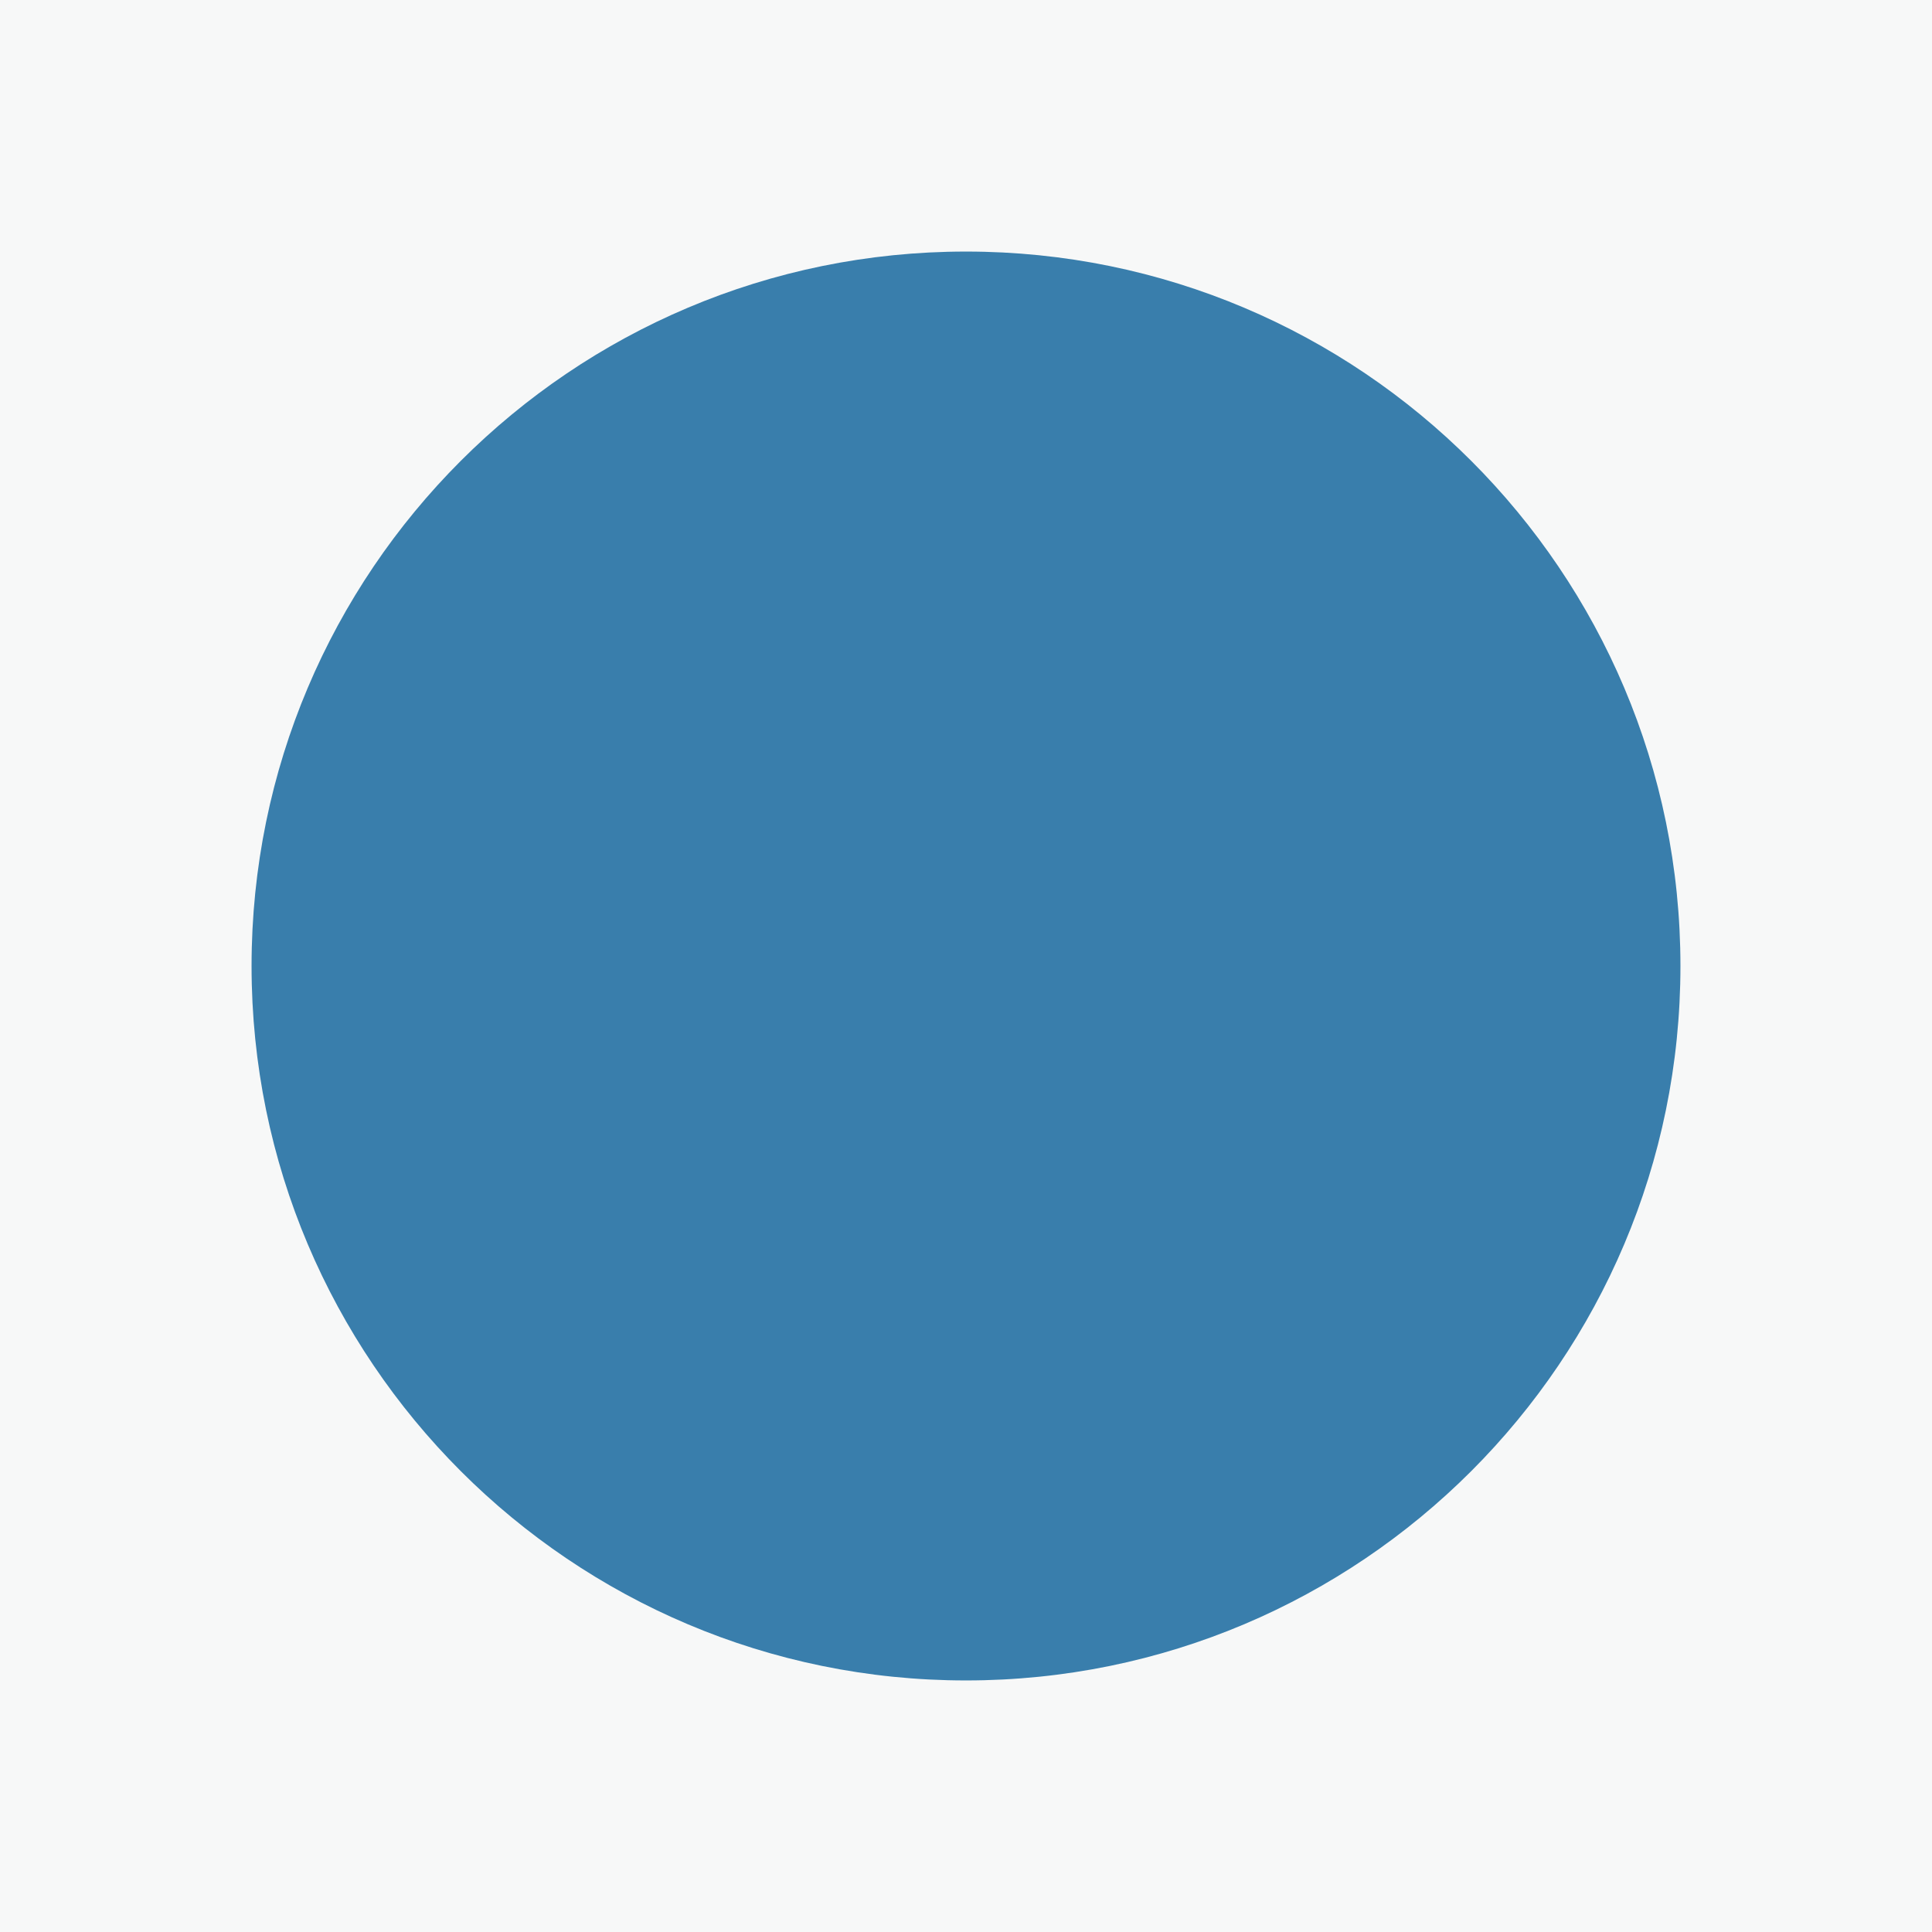
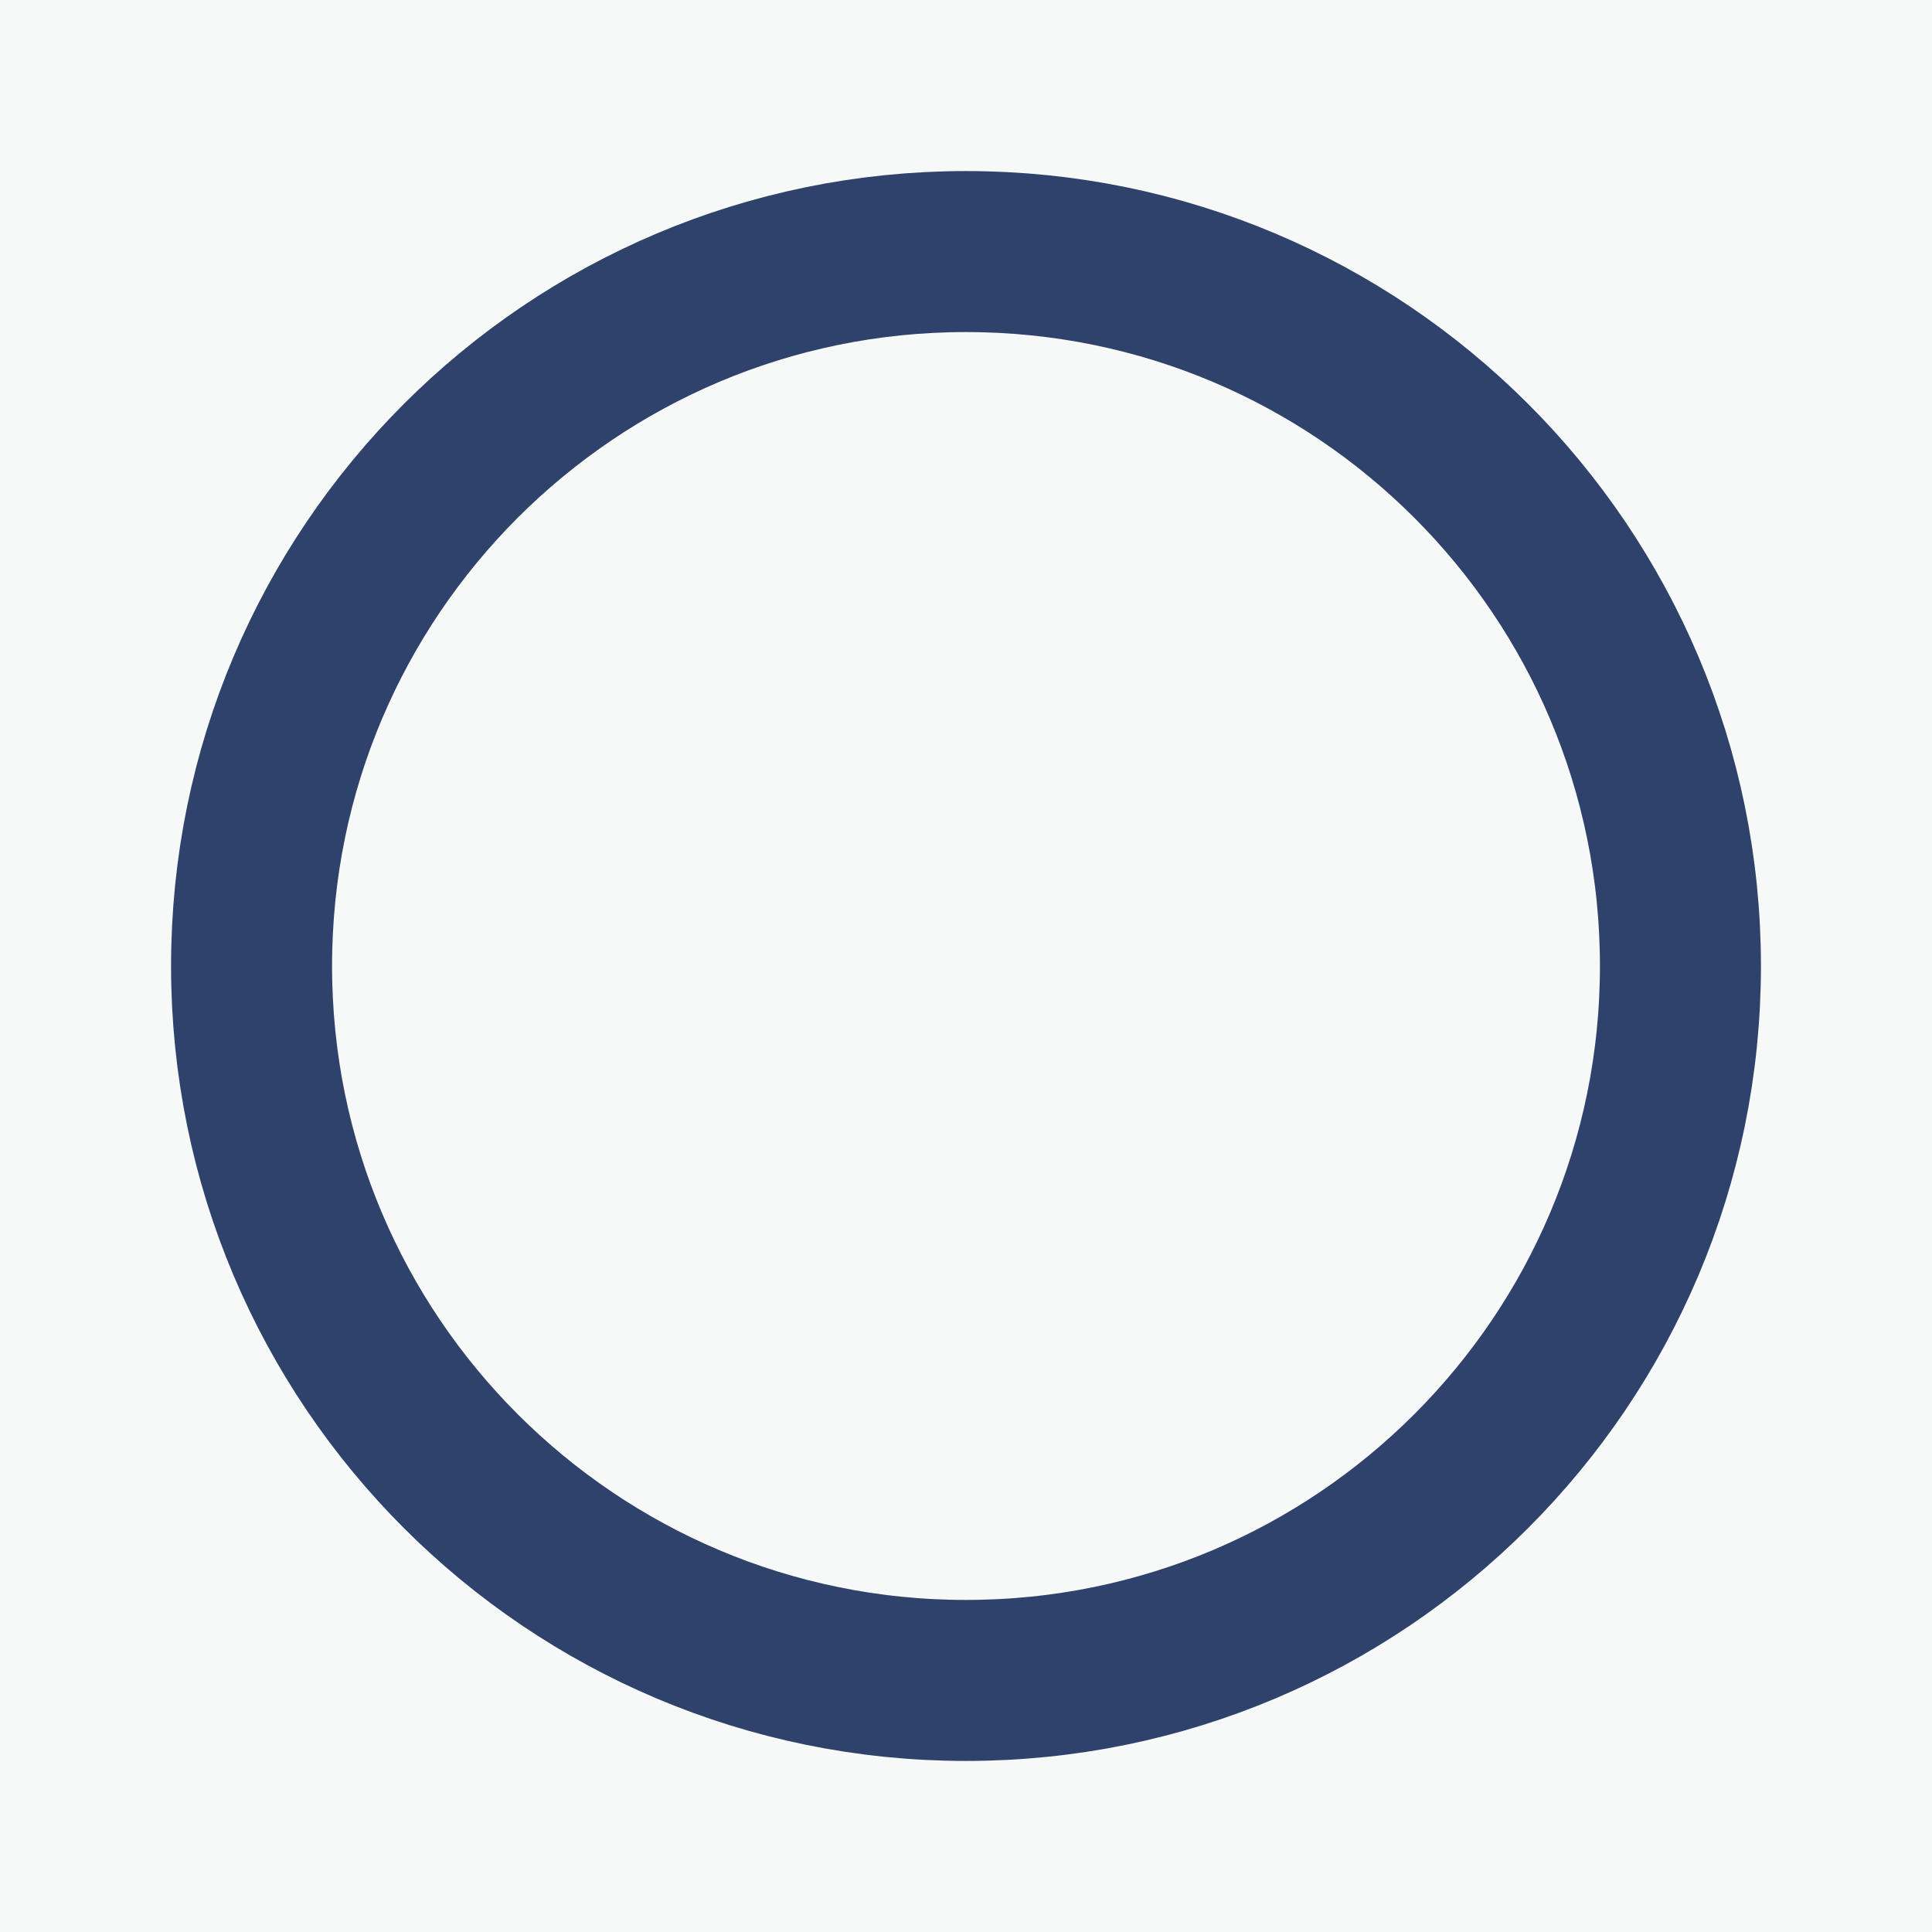
<svg xmlns="http://www.w3.org/2000/svg" width="192px" height="192px" viewBox="0 0 192 192" version="1.1">
  <defs />
  <g id="Page-1" stroke="none" stroke-width="1" fill="none" fill-rule="evenodd">
    <g id="touchicon192">
      <rect id="Background" fill="#F7F8F8" x="0" y="0" width="192" height="192" />
-       <circle id="Oval" fill="#397EAC" cx="96" cy="96" r="71" />
+       <circle id="Oval" stroke="#2E426B" stroke-width="16" cx="96" cy="96" r="71" />
    </g>
  </g>
</svg>
